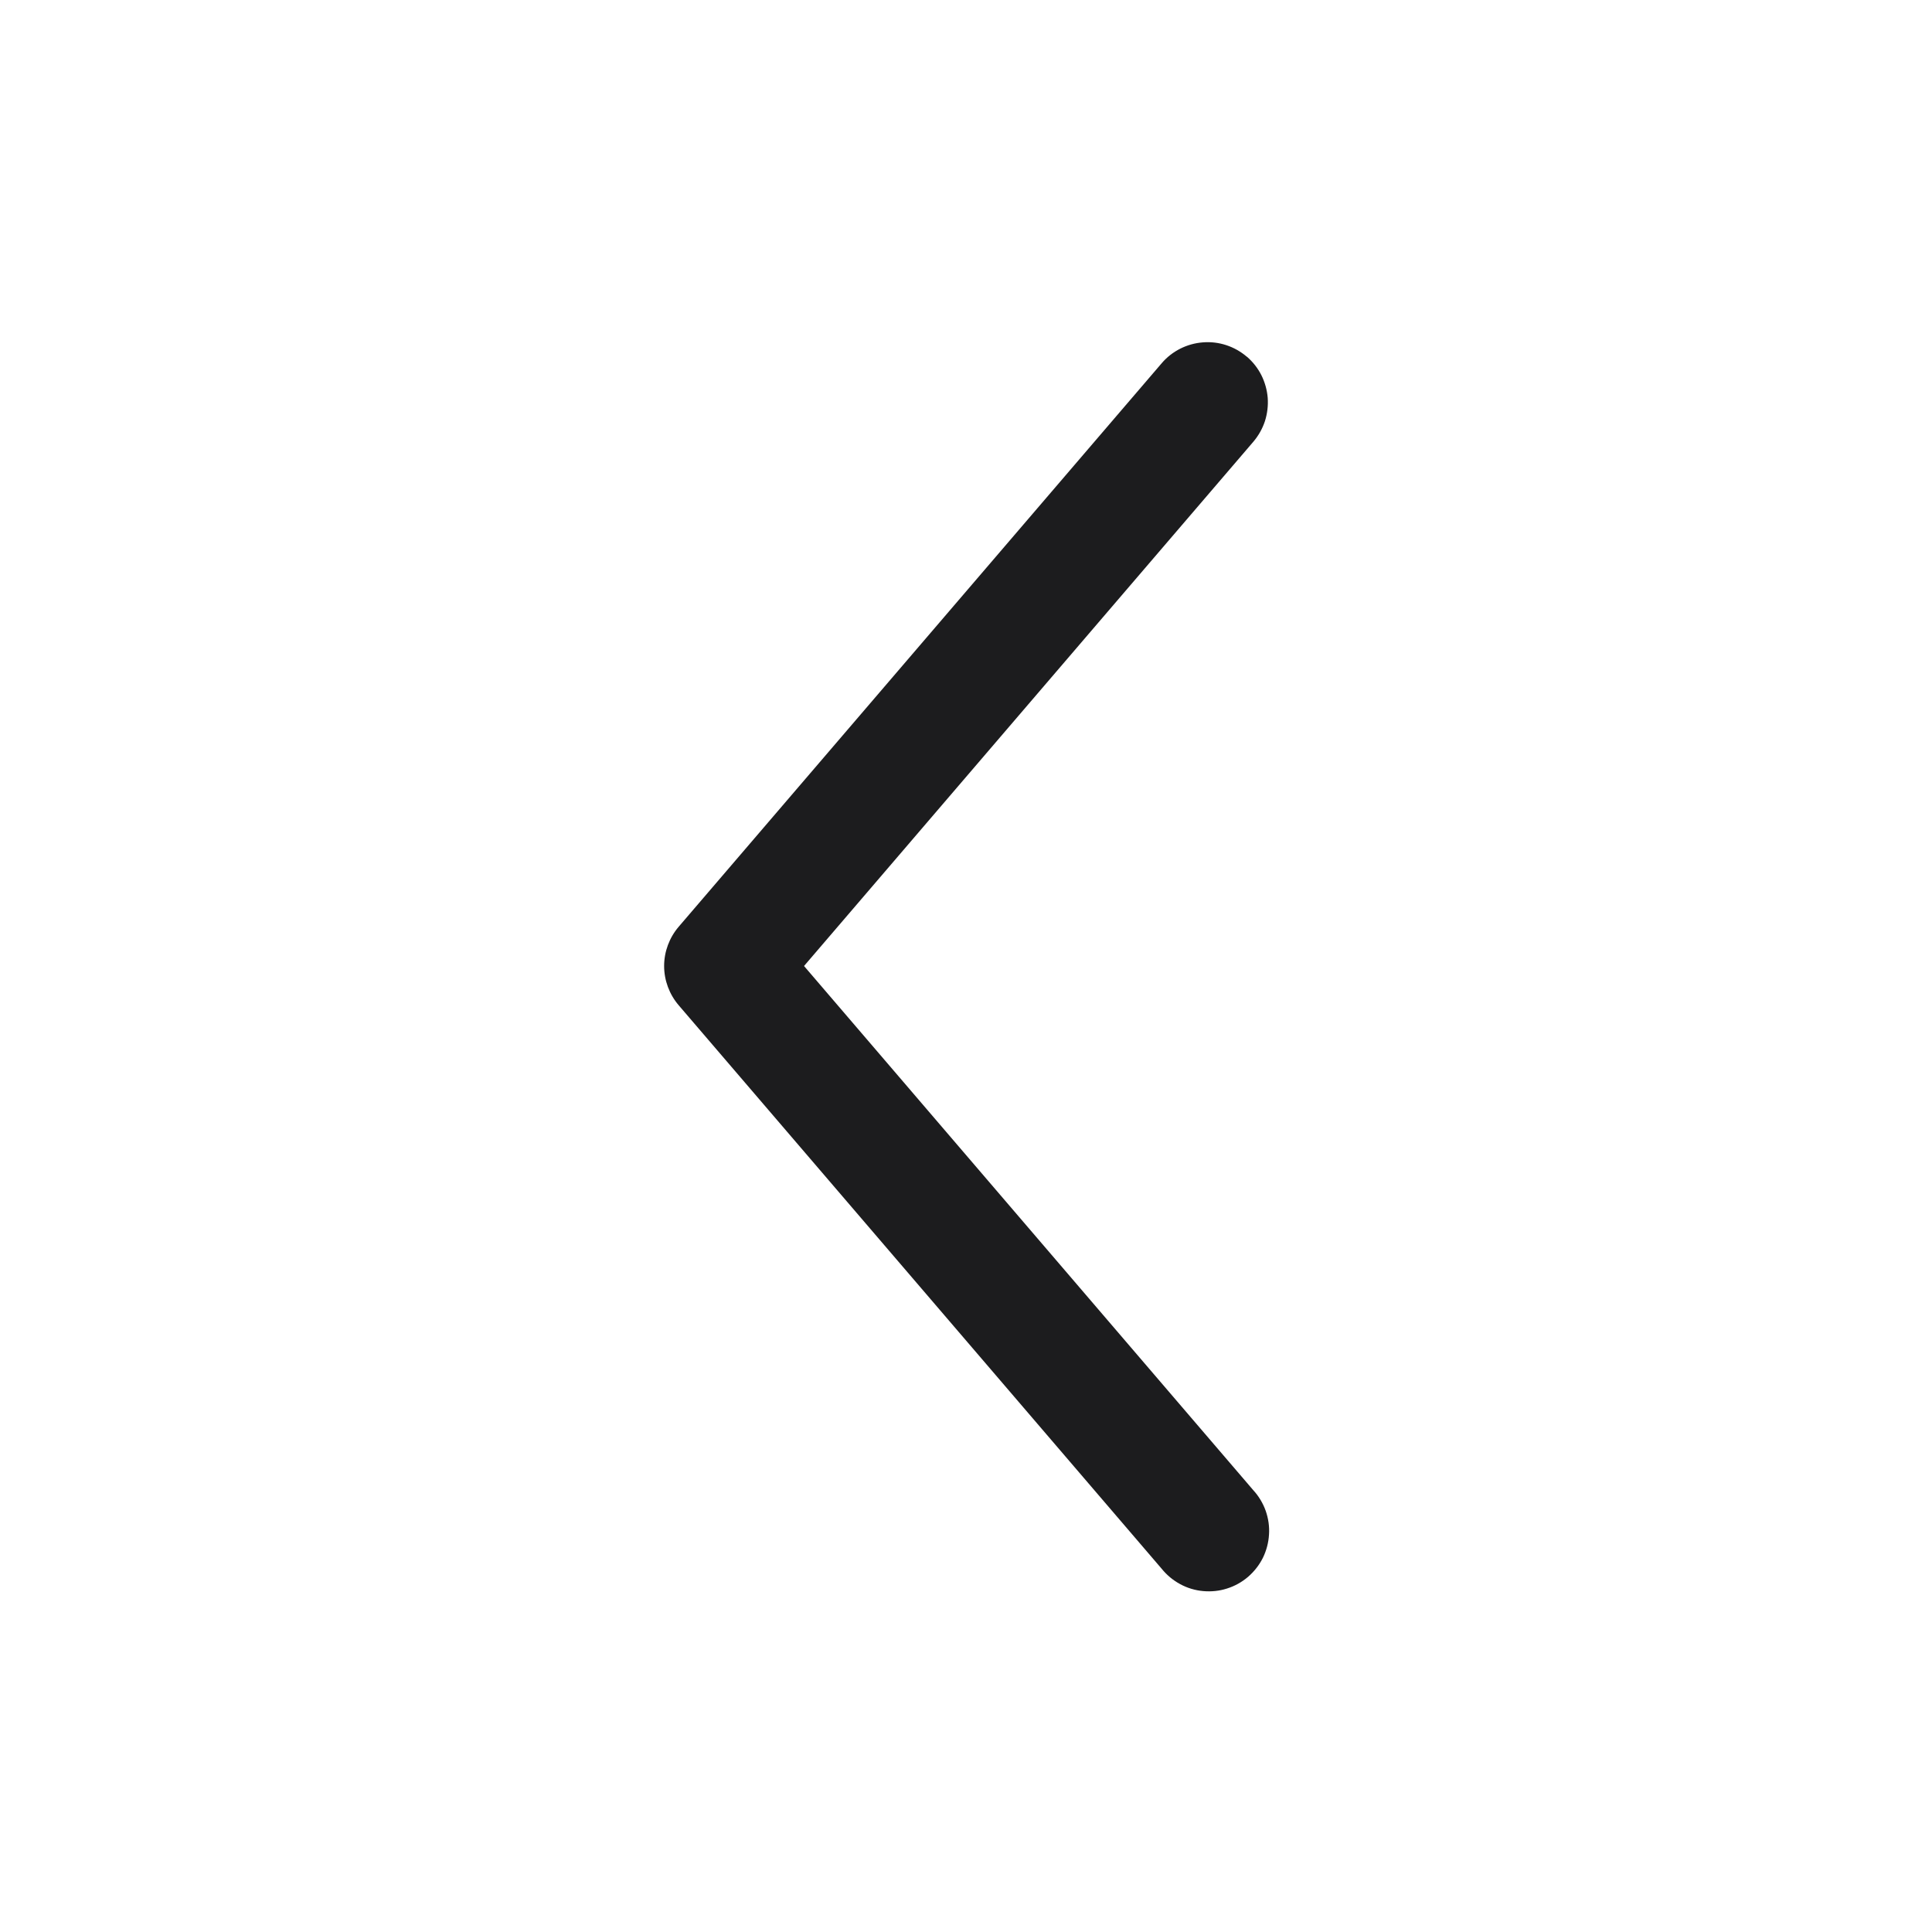
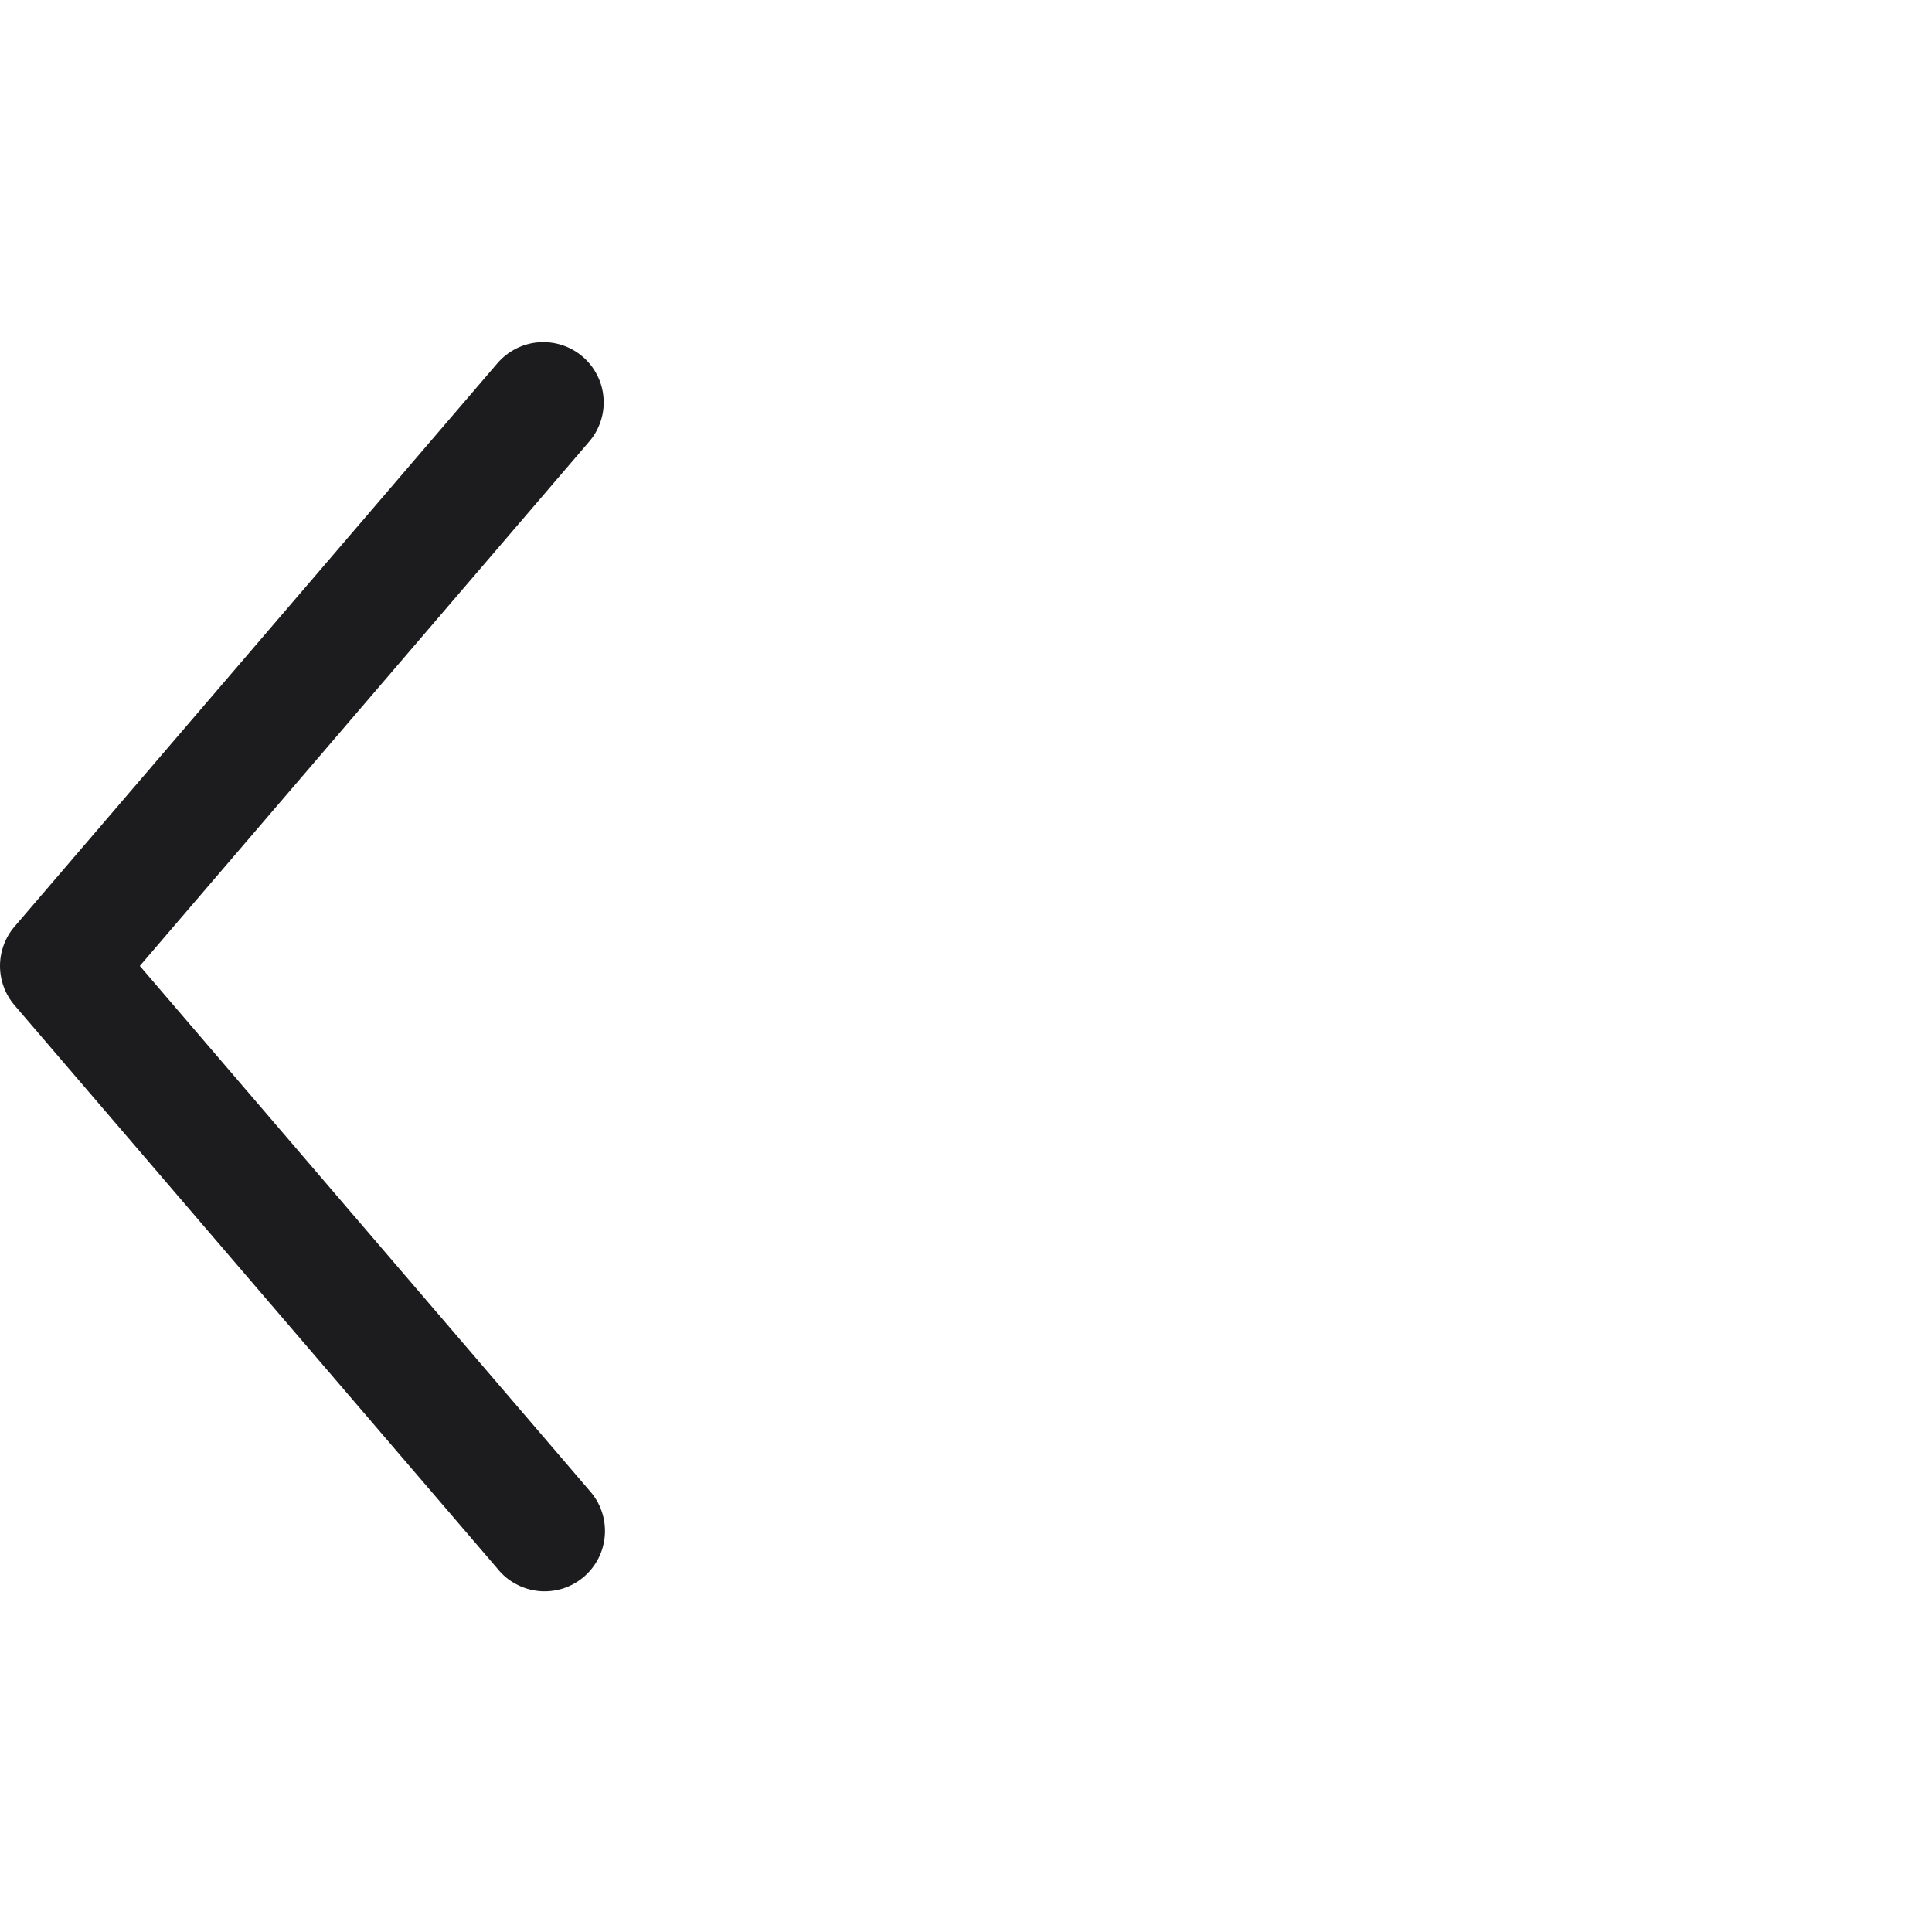
<svg xmlns="http://www.w3.org/2000/svg" width="24" height="24" viewBox="0 0 24 24" fill="none">
-   <path fill-rule="evenodd" clip-rule="evenodd" d="M15.488 4.43C15.563 4.494 15.624 4.572 15.669 4.66C15.713 4.748 15.74 4.844 15.748 4.942C15.755 5.04 15.743 5.139 15.713 5.233C15.682 5.326 15.633 5.413 15.569 5.488L9.988 12L15.569 18.512C15.637 18.586 15.689 18.673 15.723 18.768C15.756 18.863 15.771 18.963 15.764 19.064C15.758 19.164 15.732 19.262 15.688 19.352C15.643 19.442 15.58 19.522 15.504 19.588C15.428 19.653 15.339 19.703 15.243 19.733C15.148 19.764 15.046 19.774 14.946 19.765C14.846 19.756 14.749 19.727 14.661 19.679C14.572 19.631 14.494 19.566 14.431 19.488L8.431 12.488C8.315 12.352 8.25 12.179 8.25 12C8.25 11.821 8.315 11.648 8.431 11.512L14.431 4.512C14.56 4.361 14.745 4.268 14.943 4.253C15.141 4.237 15.337 4.302 15.488 4.431" fill="#1C1C1E" />
+   <path fill-rule="evenodd" clip-rule="evenodd" d="M7.237 4.429C7.312 4.494 7.374 4.572 7.418 4.66C7.463 4.748 7.49 4.843 7.497 4.942C7.505 5.04 7.493 5.139 7.462 5.232C7.431 5.326 7.383 5.413 7.318 5.487L1.737 11.999L7.318 18.511C7.386 18.586 7.439 18.673 7.472 18.767C7.506 18.862 7.52 18.963 7.514 19.063C7.508 19.163 7.482 19.262 7.437 19.352C7.392 19.442 7.33 19.522 7.254 19.587C7.177 19.653 7.089 19.702 6.993 19.733C6.897 19.763 6.796 19.774 6.696 19.765C6.596 19.755 6.499 19.726 6.41 19.678C6.321 19.631 6.243 19.566 6.18 19.487L0.18 12.487C0.064 12.351 0 12.178 0 11.999C0 11.82 0.064 11.647 0.18 11.511L6.18 4.511C6.31 4.361 6.494 4.267 6.692 4.252C6.89 4.237 7.087 4.301 7.237 4.43" fill="#1C1C1E" />
</svg>
